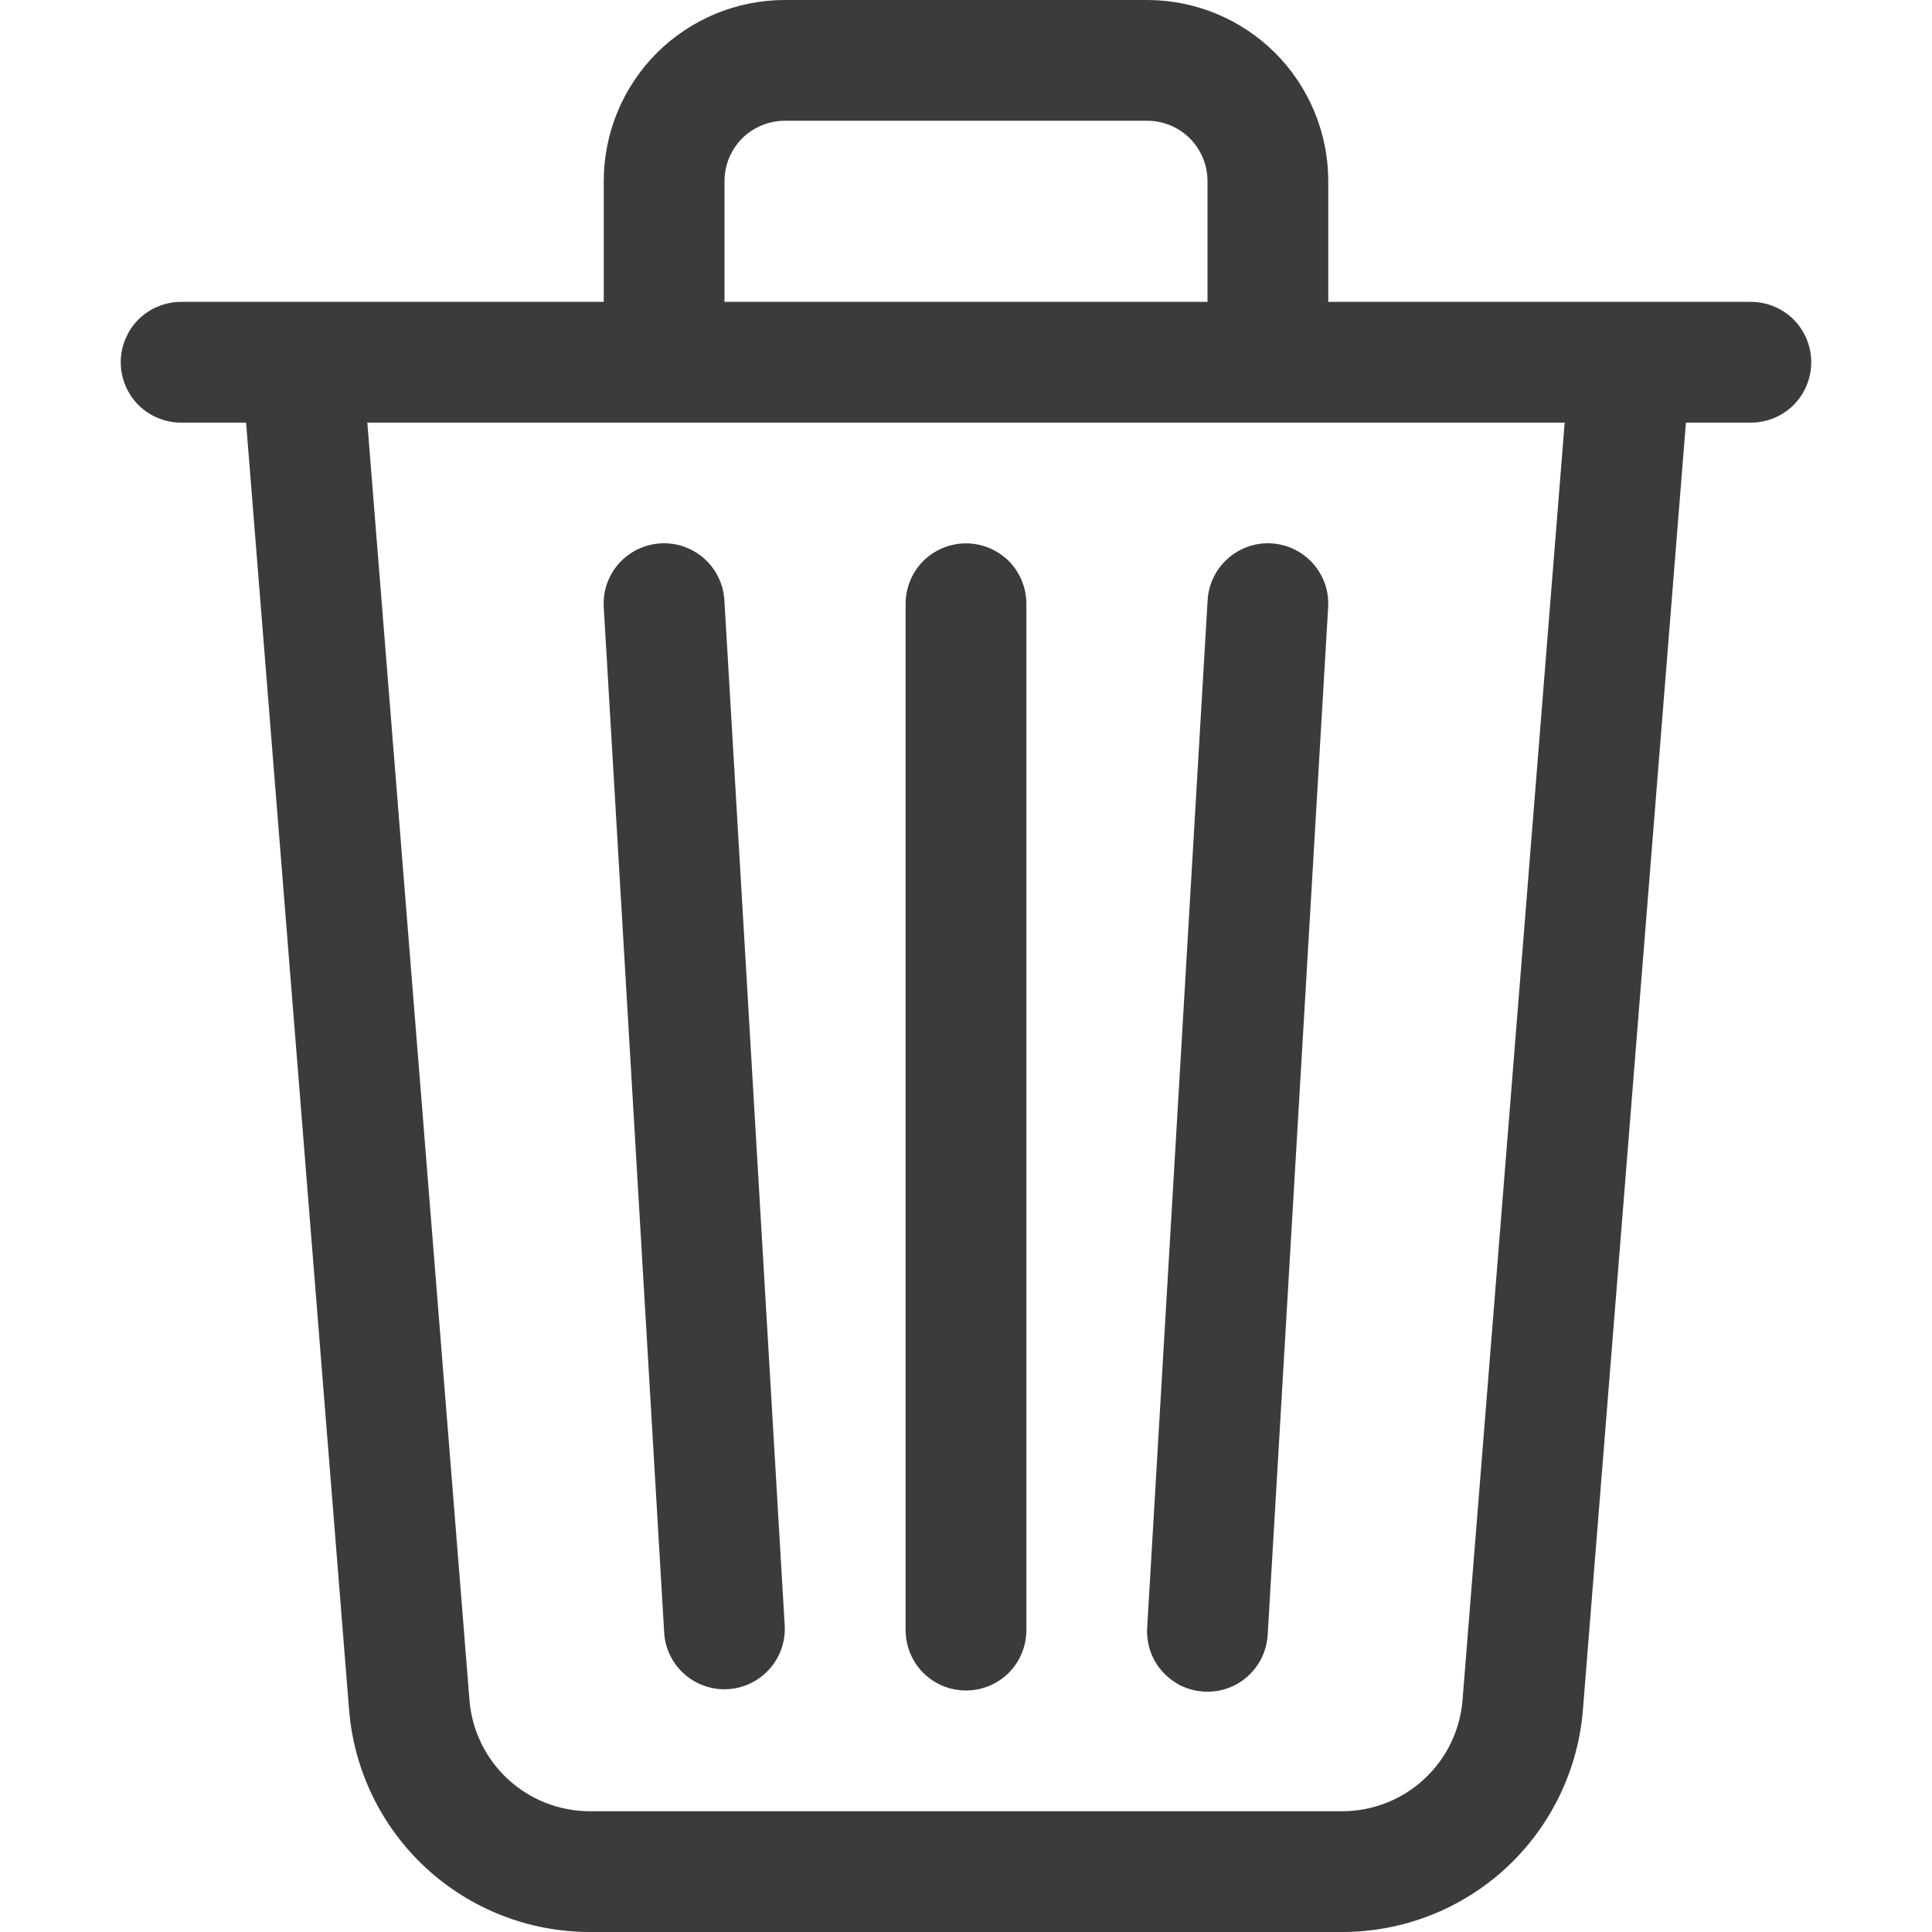
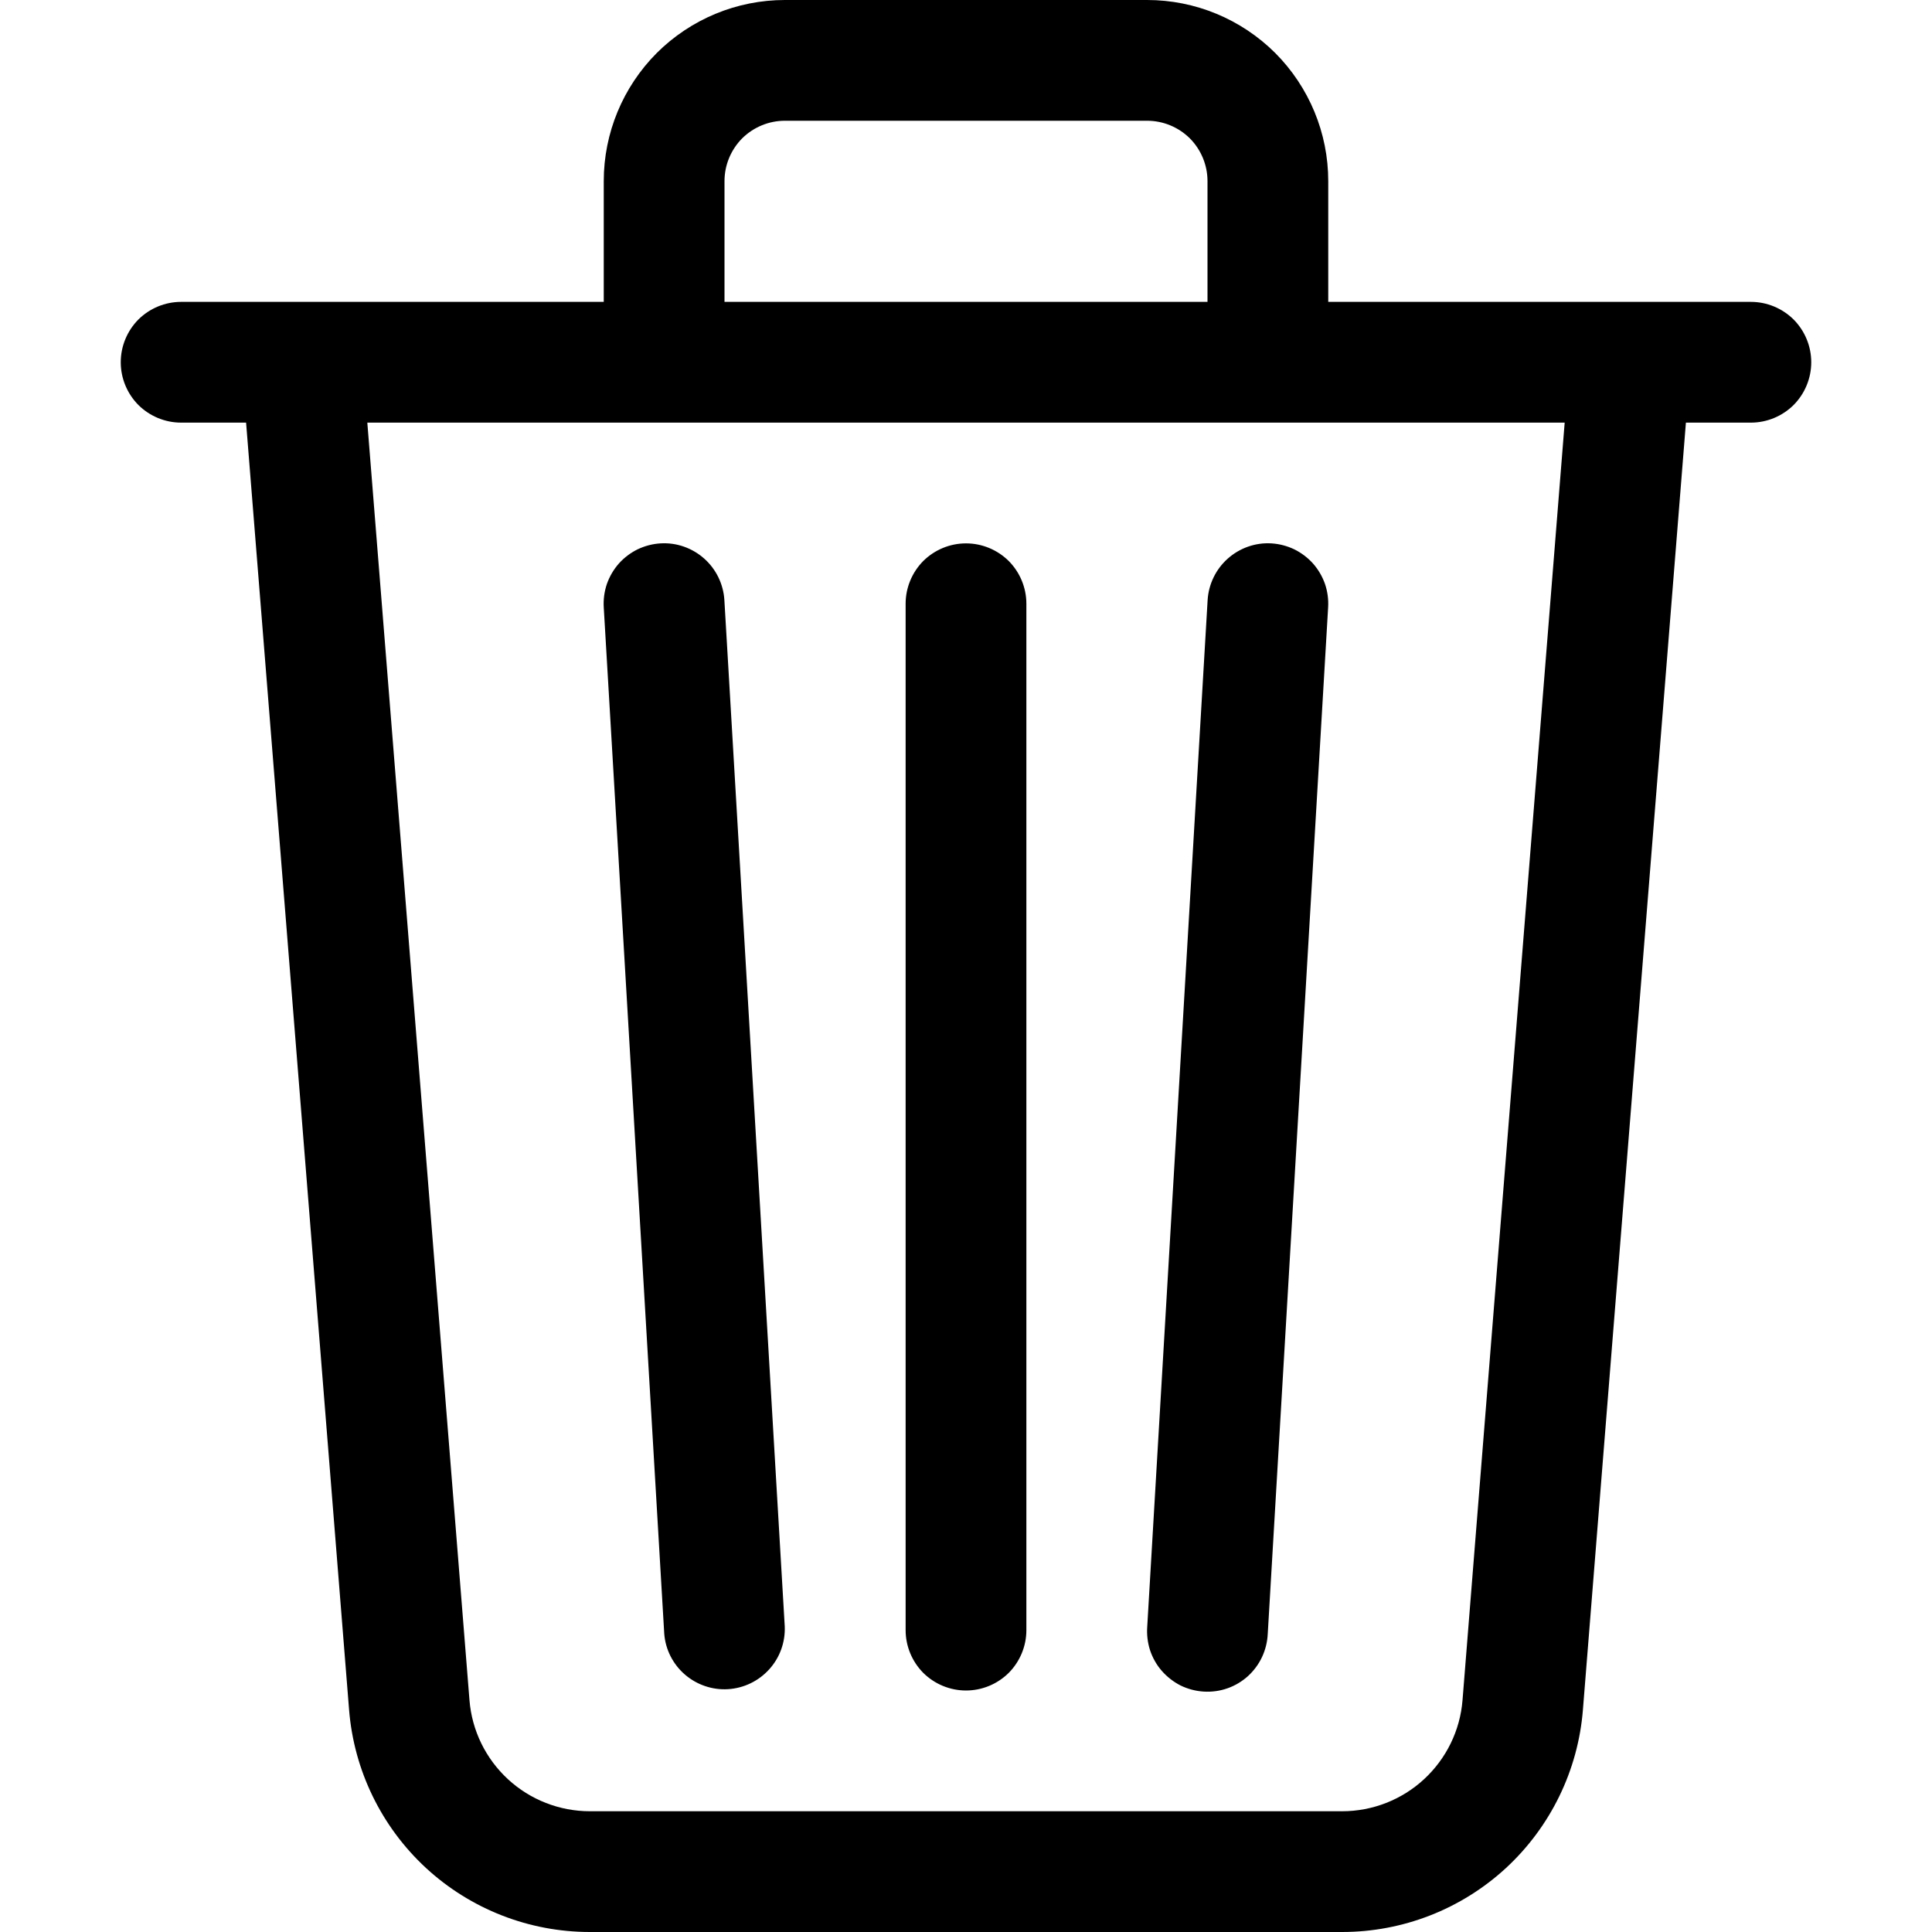
<svg xmlns="http://www.w3.org/2000/svg" width="16" height="16" viewBox="0 0 16 16" fill="none">
-   <path d="M6.5 1H9.5C9.633 1 9.76 1.053 9.854 1.146C9.947 1.24 10 1.367 10 1.5V2.5H6V1.5C6 1.367 6.053 1.24 6.146 1.146C6.24 1.053 6.367 1 6.5 1ZM11 2.5V1.5C11 1.102 10.842 0.721 10.561 0.439C10.279 0.158 9.898 0 9.5 0L6.5 0C6.102 0 5.721 0.158 5.439 0.439C5.158 0.721 5 1.102 5 1.5V2.5H1.5C1.367 2.5 1.24 2.553 1.146 2.646C1.053 2.74 1 2.867 1 3C1 3.133 1.053 3.26 1.146 3.354C1.24 3.447 1.367 3.5 1.5 3.5H2.038L2.891 14.16C2.931 14.661 3.159 15.129 3.528 15.47C3.898 15.811 4.382 16 4.885 16H11.115C11.618 16 12.102 15.811 12.472 15.47C12.841 15.129 13.069 14.661 13.109 14.16L13.962 3.5H14.5C14.633 3.5 14.76 3.447 14.854 3.354C14.947 3.26 15 3.133 15 3C15 2.867 14.947 2.74 14.854 2.646C14.76 2.553 14.633 2.5 14.5 2.5H11ZM12.958 3.5L12.112 14.08C12.092 14.331 11.978 14.564 11.793 14.735C11.609 14.905 11.366 15 11.115 15H4.885C4.634 15 4.391 14.905 4.207 14.735C4.022 14.564 3.908 14.331 3.888 14.08L3.042 3.5H12.958ZM5.471 4.5C5.603 4.492 5.733 4.538 5.832 4.626C5.931 4.714 5.991 4.838 5.999 4.97L6.499 13.47C6.504 13.601 6.458 13.728 6.37 13.825C6.282 13.922 6.16 13.981 6.029 13.989C5.899 13.997 5.77 13.953 5.671 13.867C5.573 13.782 5.511 13.661 5.501 13.53L5 5.03C4.996 4.964 5.005 4.898 5.026 4.836C5.048 4.774 5.081 4.717 5.125 4.667C5.169 4.618 5.222 4.578 5.281 4.549C5.34 4.521 5.404 4.504 5.47 4.5H5.471ZM10.529 4.5C10.595 4.504 10.659 4.521 10.718 4.549C10.777 4.578 10.83 4.618 10.874 4.667C10.918 4.717 10.951 4.774 10.973 4.836C10.994 4.898 11.003 4.964 10.999 5.03L10.499 13.53C10.496 13.596 10.48 13.662 10.452 13.722C10.424 13.782 10.384 13.836 10.335 13.881C10.286 13.925 10.228 13.96 10.165 13.982C10.102 14.004 10.036 14.013 9.969 14.009C9.903 14.005 9.838 13.988 9.778 13.959C9.719 13.929 9.666 13.888 9.622 13.838C9.578 13.788 9.545 13.729 9.524 13.666C9.504 13.603 9.496 13.536 9.501 13.47L10.001 4.97C10.009 4.838 10.069 4.714 10.168 4.626C10.267 4.538 10.397 4.492 10.529 4.5ZM8 4.5C8.133 4.5 8.26 4.553 8.354 4.646C8.447 4.74 8.5 4.867 8.5 5V13.5C8.5 13.633 8.447 13.76 8.354 13.854C8.26 13.947 8.133 14 8 14C7.867 14 7.74 13.947 7.646 13.854C7.553 13.76 7.5 13.633 7.5 13.5V5C7.5 4.867 7.553 4.74 7.646 4.646C7.74 4.553 7.867 4.5 8 4.5Z" fill="#3B3B3B" />
+   <path d="M6.5 1H9.5C9.633 1 9.76 1.053 9.854 1.146C9.947 1.24 10 1.367 10 1.5V2.5H6V1.5C6 1.367 6.053 1.24 6.146 1.146C6.24 1.053 6.367 1 6.5 1ZM11 2.5V1.5C11 1.102 10.842 0.721 10.561 0.439C10.279 0.158 9.898 0 9.5 0L6.5 0C6.102 0 5.721 0.158 5.439 0.439C5.158 0.721 5 1.102 5 1.5V2.5H1.5C1.367 2.5 1.24 2.553 1.146 2.646C1.053 2.74 1 2.867 1 3C1 3.133 1.053 3.26 1.146 3.354C1.24 3.447 1.367 3.5 1.5 3.5H2.038L2.891 14.16C2.931 14.661 3.159 15.129 3.528 15.47C3.898 15.811 4.382 16 4.885 16H11.115C11.618 16 12.102 15.811 12.472 15.47C12.841 15.129 13.069 14.661 13.109 14.16L13.962 3.5H14.5C14.633 3.5 14.76 3.447 14.854 3.354C14.947 3.26 15 3.133 15 3C15 2.867 14.947 2.74 14.854 2.646C14.76 2.553 14.633 2.5 14.5 2.5H11ZM12.958 3.5L12.112 14.08C12.092 14.331 11.978 14.564 11.793 14.735C11.609 14.905 11.366 15 11.115 15H4.885C4.634 15 4.391 14.905 4.207 14.735C4.022 14.564 3.908 14.331 3.888 14.08L3.042 3.5H12.958ZM5.471 4.5C5.603 4.492 5.733 4.538 5.832 4.626C5.931 4.714 5.991 4.838 5.999 4.97L6.499 13.47C6.504 13.601 6.458 13.728 6.37 13.825C6.282 13.922 6.16 13.981 6.029 13.989C5.899 13.997 5.77 13.953 5.671 13.867C5.573 13.782 5.511 13.661 5.501 13.53L5 5.03C4.996 4.964 5.005 4.898 5.026 4.836C5.048 4.774 5.081 4.717 5.125 4.667C5.169 4.618 5.222 4.578 5.281 4.549C5.34 4.521 5.404 4.504 5.47 4.5H5.471ZM10.529 4.5C10.595 4.504 10.659 4.521 10.718 4.549C10.777 4.578 10.83 4.618 10.874 4.667C10.918 4.717 10.951 4.774 10.973 4.836C10.994 4.898 11.003 4.964 10.999 5.03L10.499 13.53C10.496 13.596 10.48 13.662 10.452 13.722C10.424 13.782 10.384 13.836 10.335 13.881C10.286 13.925 10.228 13.96 10.165 13.982C10.102 14.004 10.036 14.013 9.969 14.009C9.903 14.005 9.838 13.988 9.778 13.959C9.719 13.929 9.666 13.888 9.622 13.838C9.578 13.788 9.545 13.729 9.524 13.666C9.504 13.603 9.496 13.536 9.501 13.47L10.001 4.97C10.009 4.838 10.069 4.714 10.168 4.626C10.267 4.538 10.397 4.492 10.529 4.5ZM8 4.5C8.133 4.5 8.26 4.553 8.354 4.646C8.447 4.74 8.5 4.867 8.5 5V13.5C8.5 13.633 8.447 13.76 8.354 13.854C8.26 13.947 8.133 14 8 14C7.867 14 7.74 13.947 7.646 13.854C7.553 13.76 7.5 13.633 7.5 13.5V5C7.5 4.867 7.553 4.74 7.646 4.646C7.74 4.553 7.867 4.5 8 4.5Z" fill="currentColor" />
</svg>
